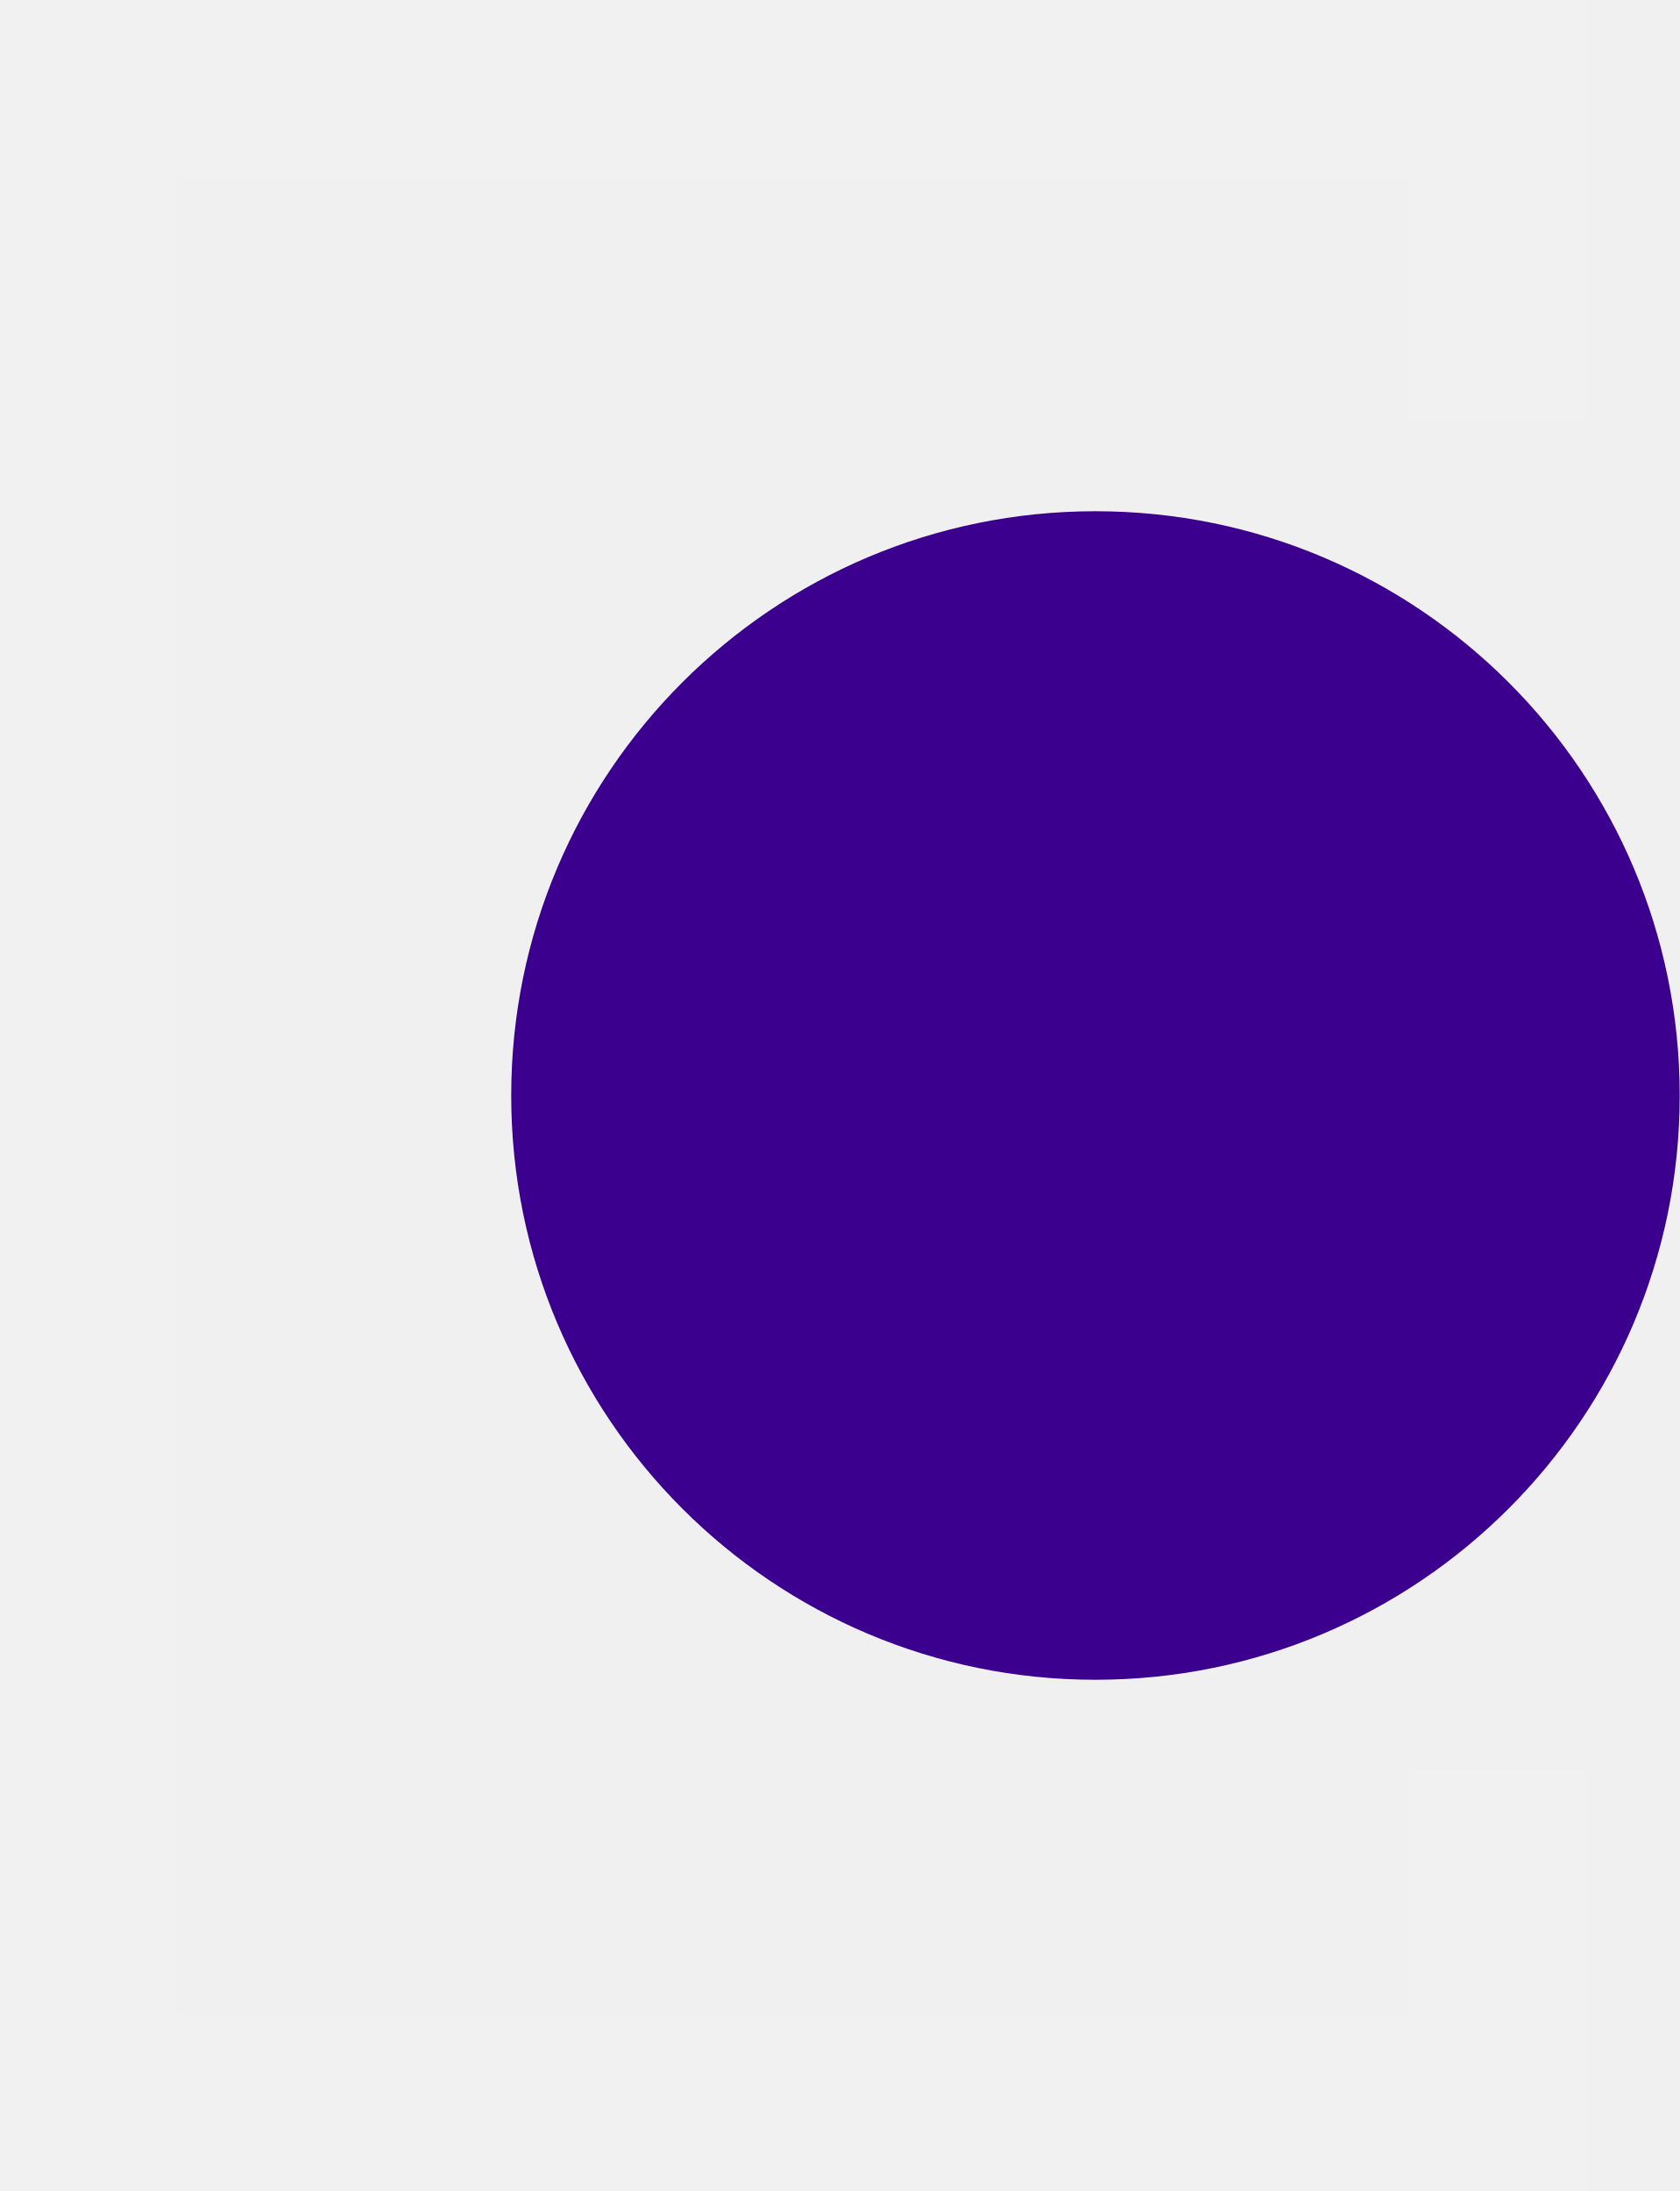
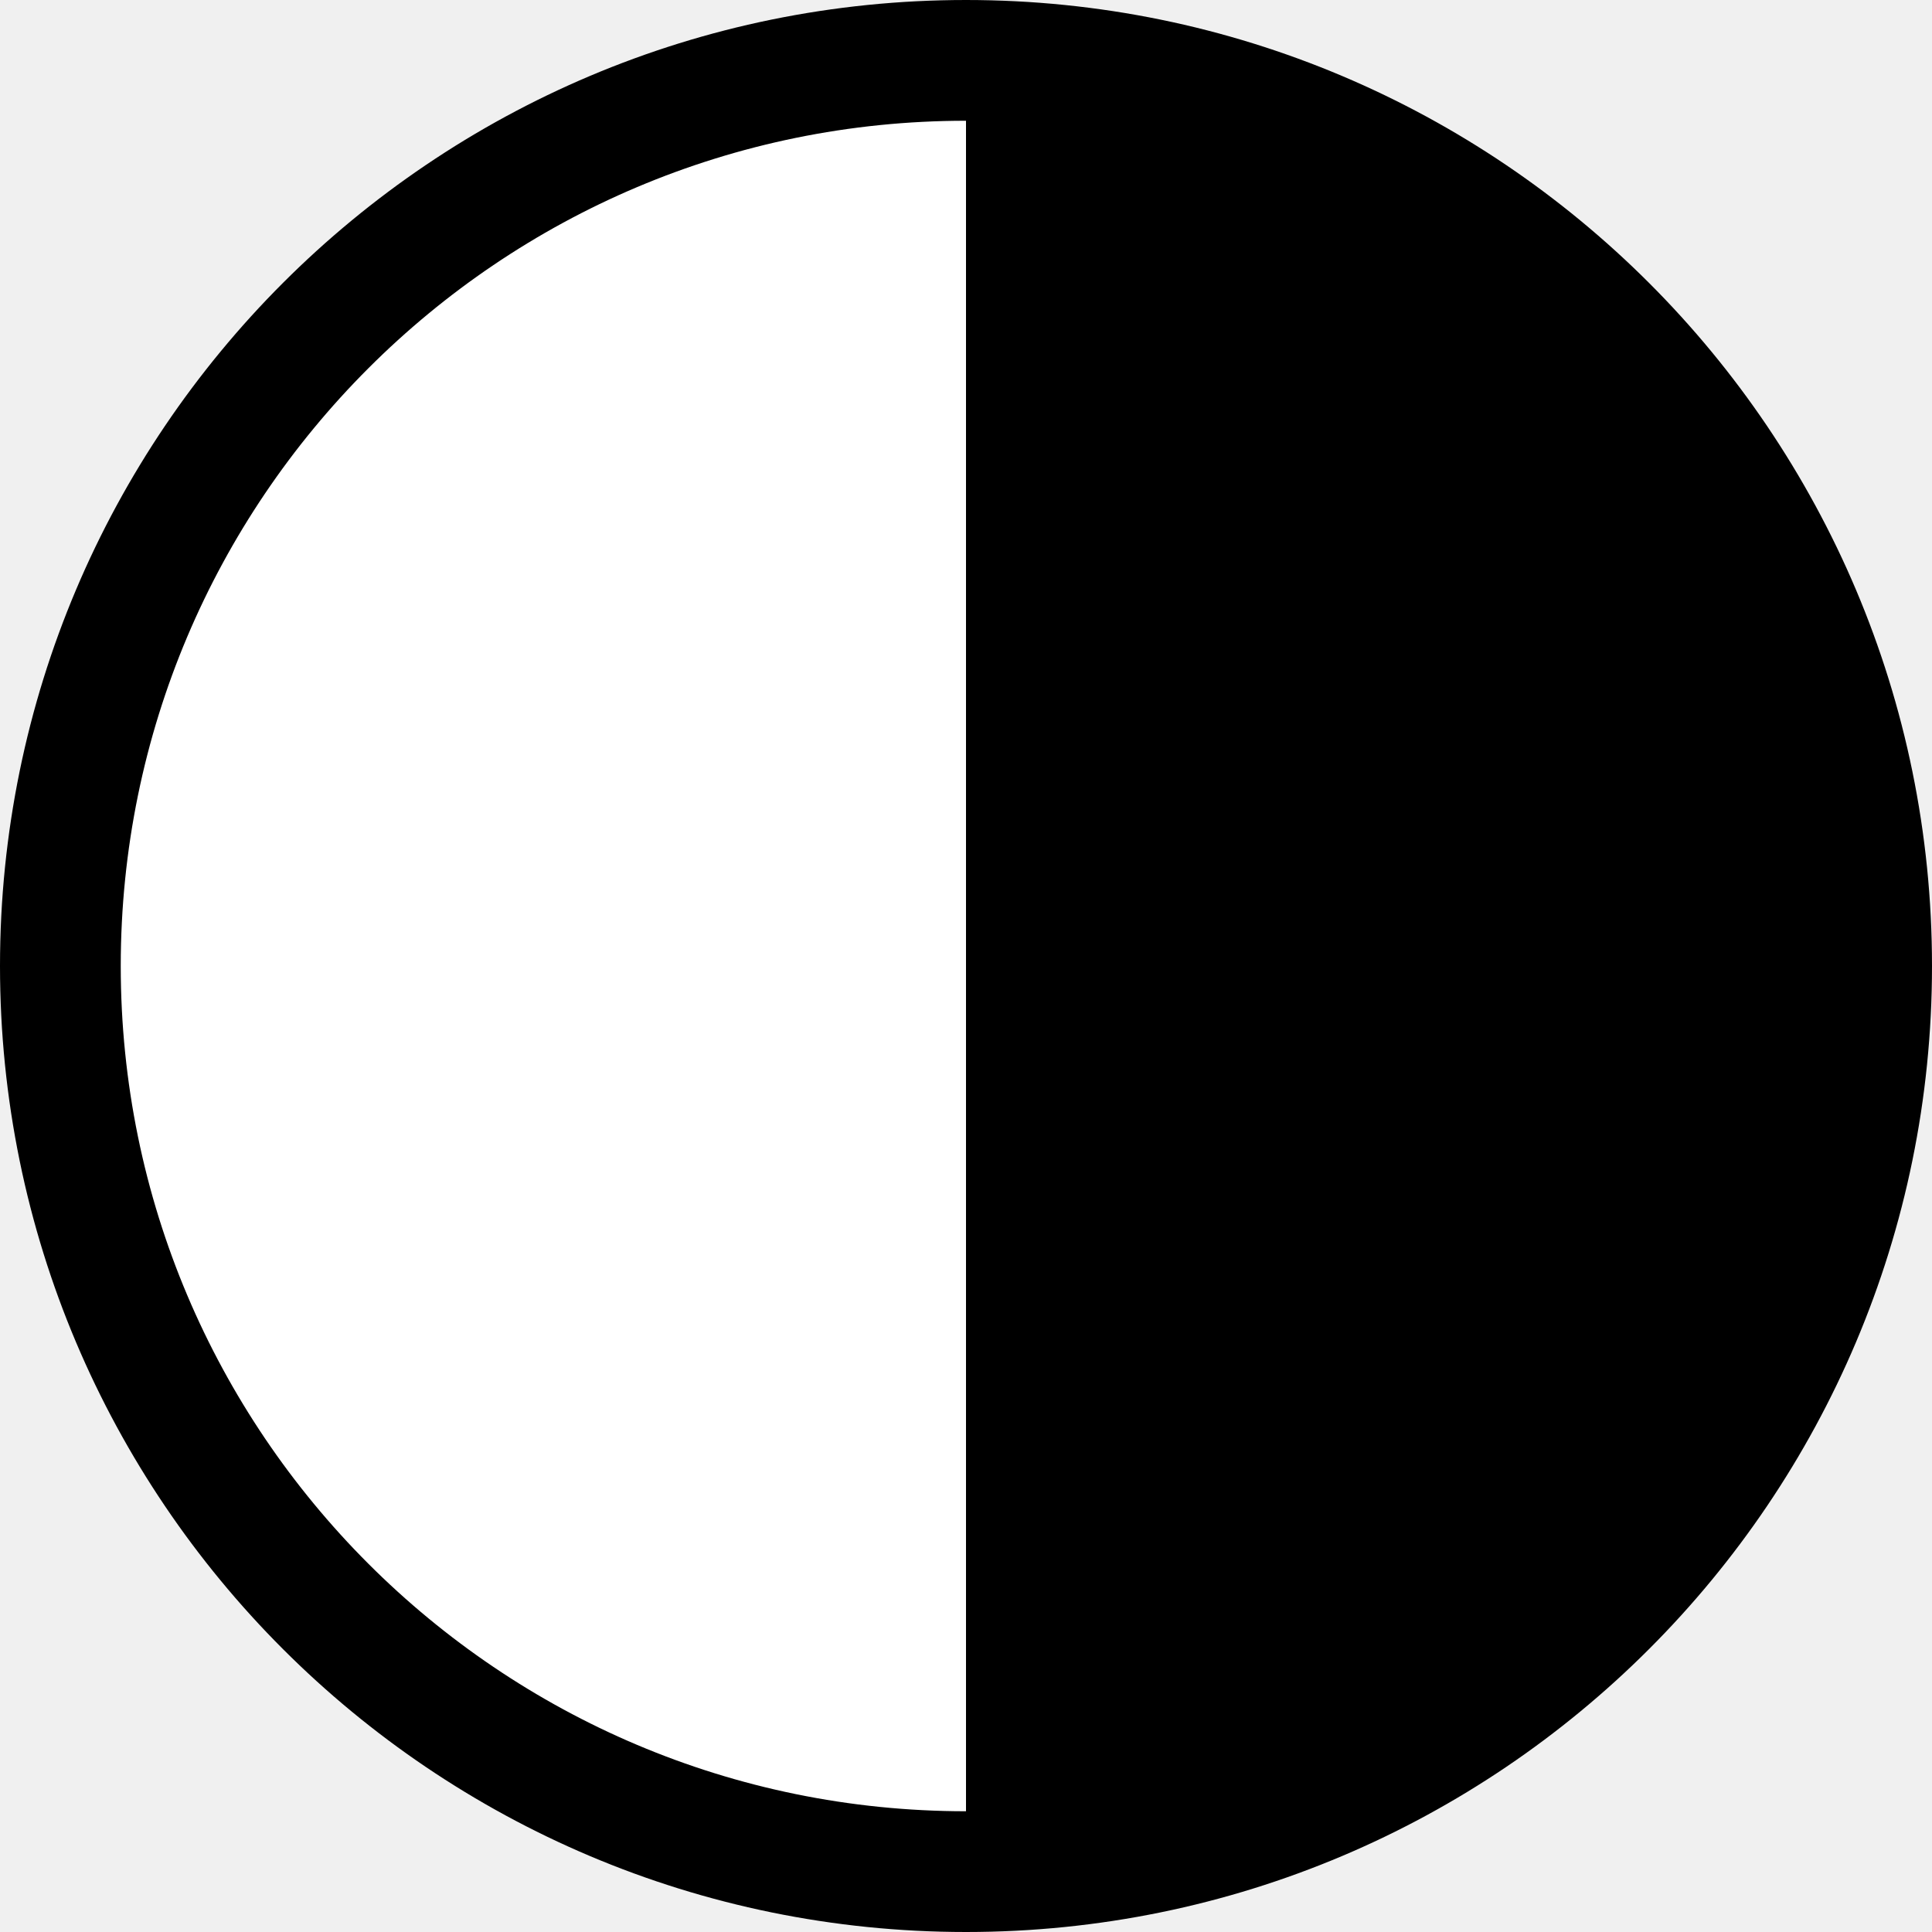
- <svg xmlns="http://www.w3.org/2000/svg" width="23" height="30" viewBox="0 0 23 30">
-   <g transform="translate(-65 -45)">
-     <circle cx="8" cy="8" r="8" transform="translate(72 52)" fill="#3b008d" />
-     <path d="M19.3,24.224v3.352H.424V.424H19.3V3.776h.424V0H0V28H19.727V24.224Z" transform="translate(66 46)" fill="#f1f1f1" stroke="#f1f1f1" stroke-width="2" />
-   </g>
+ <svg xmlns="http://www.w3.org/2000/svg" viewBox="0 0 32 32">
+   <circle cx="16" cy="16" r="15" fill="#ffffff" stroke="#000000" stroke-width="2" />
+   <path d="M16 1a15 15 0 0 1 0 30Z" fill="#000000" />
</svg>
